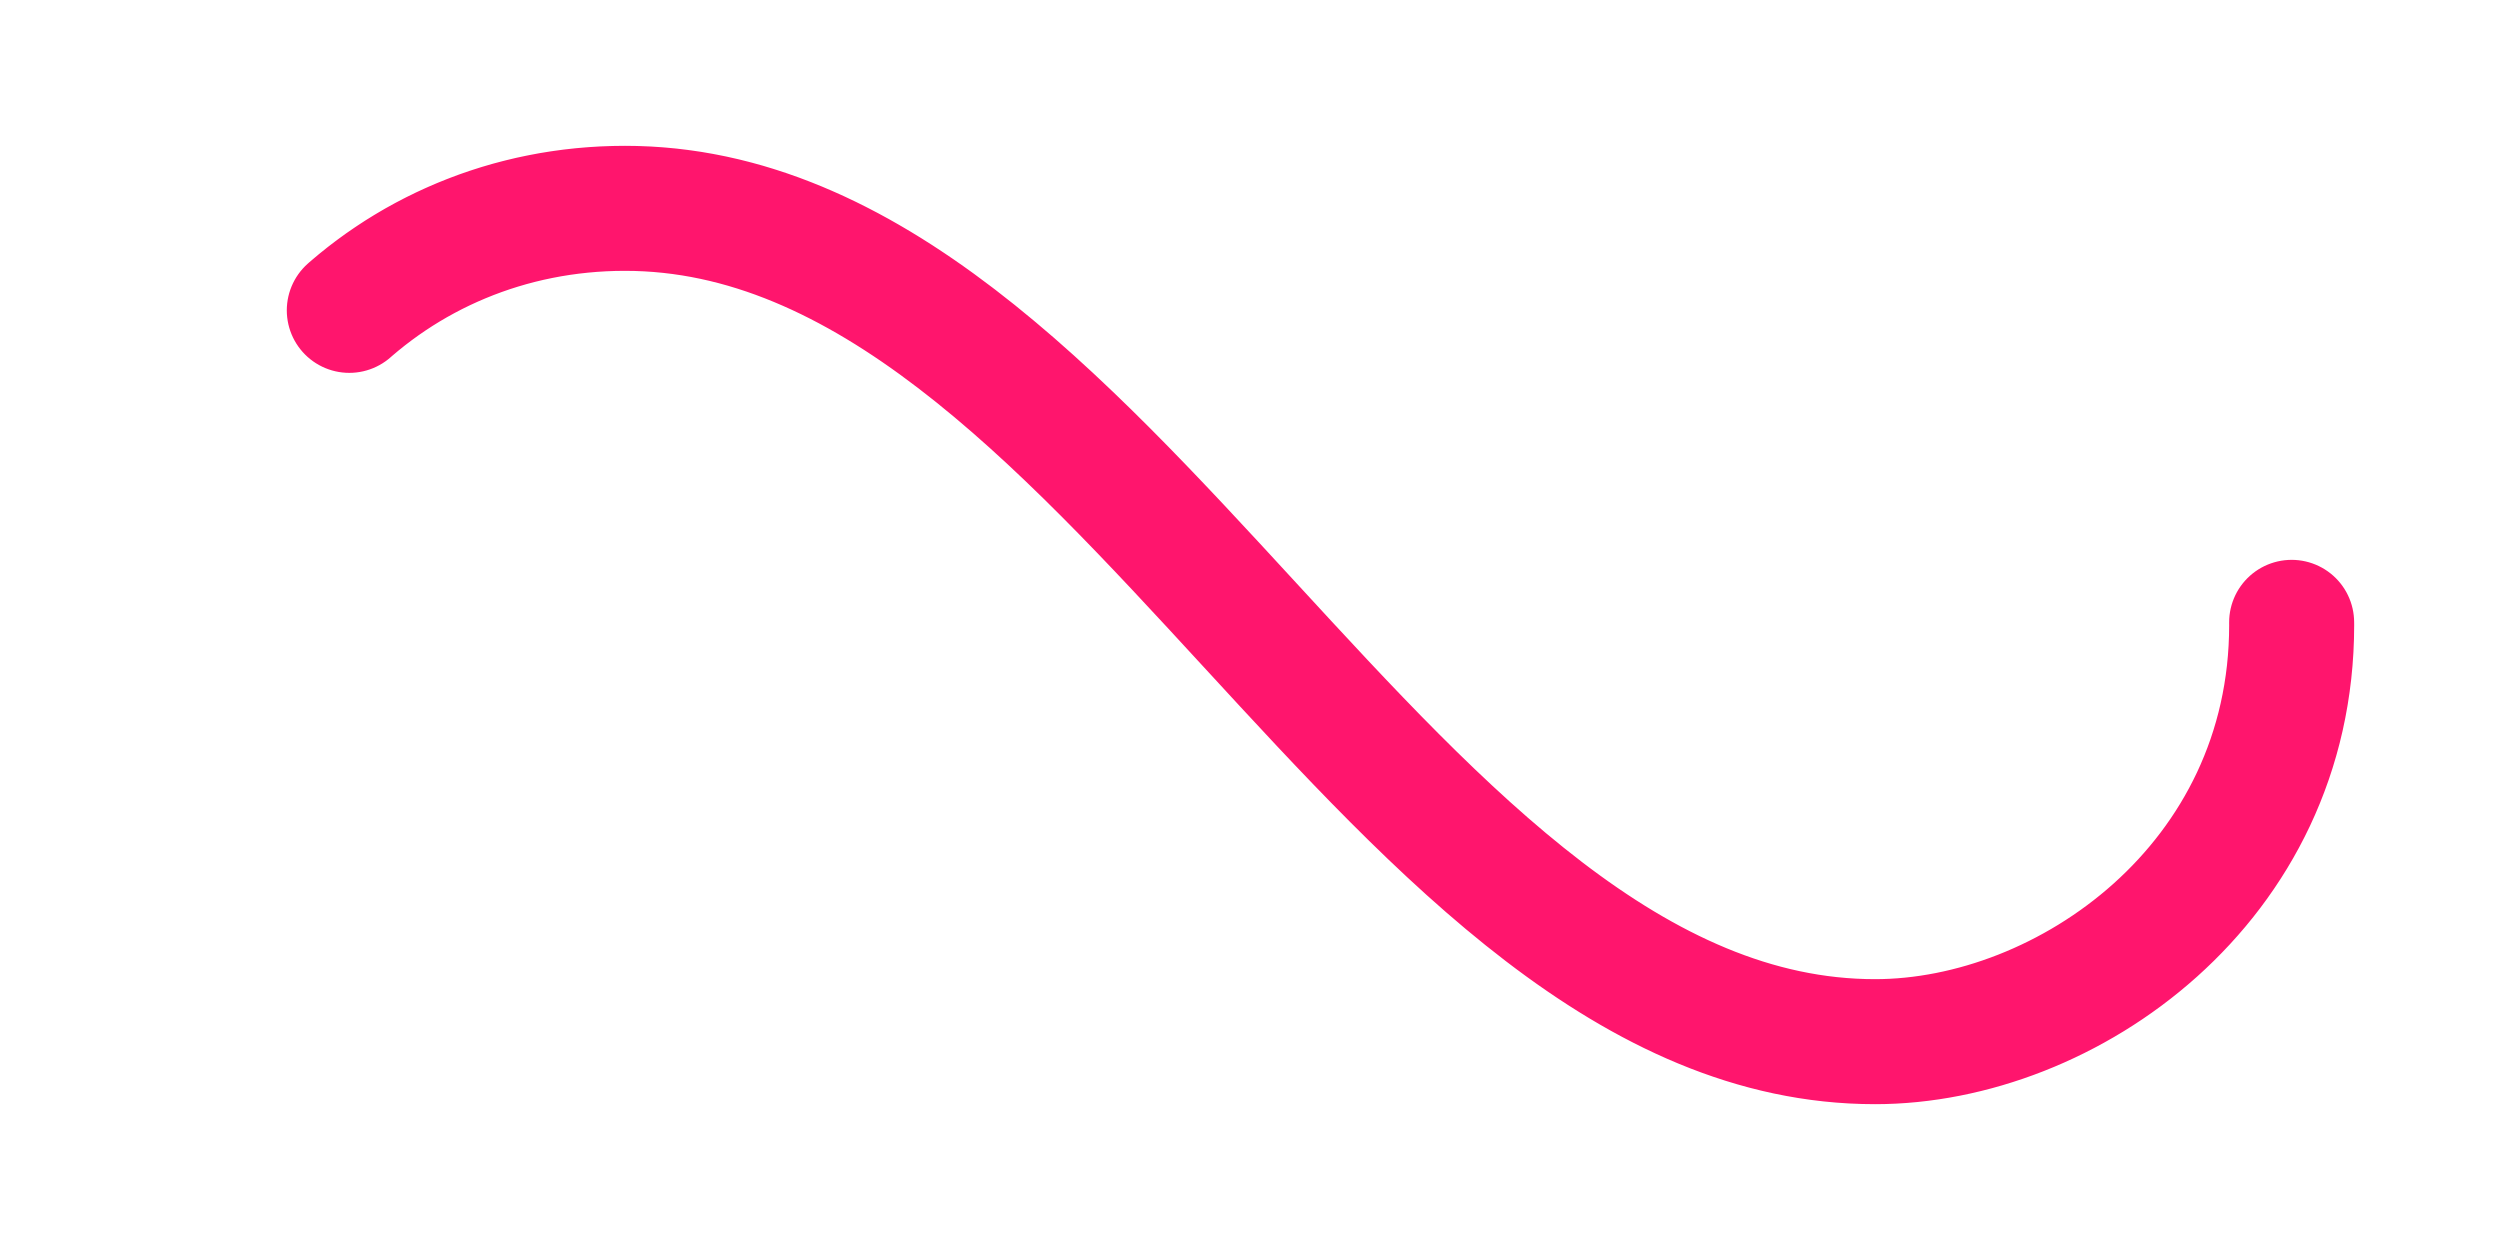
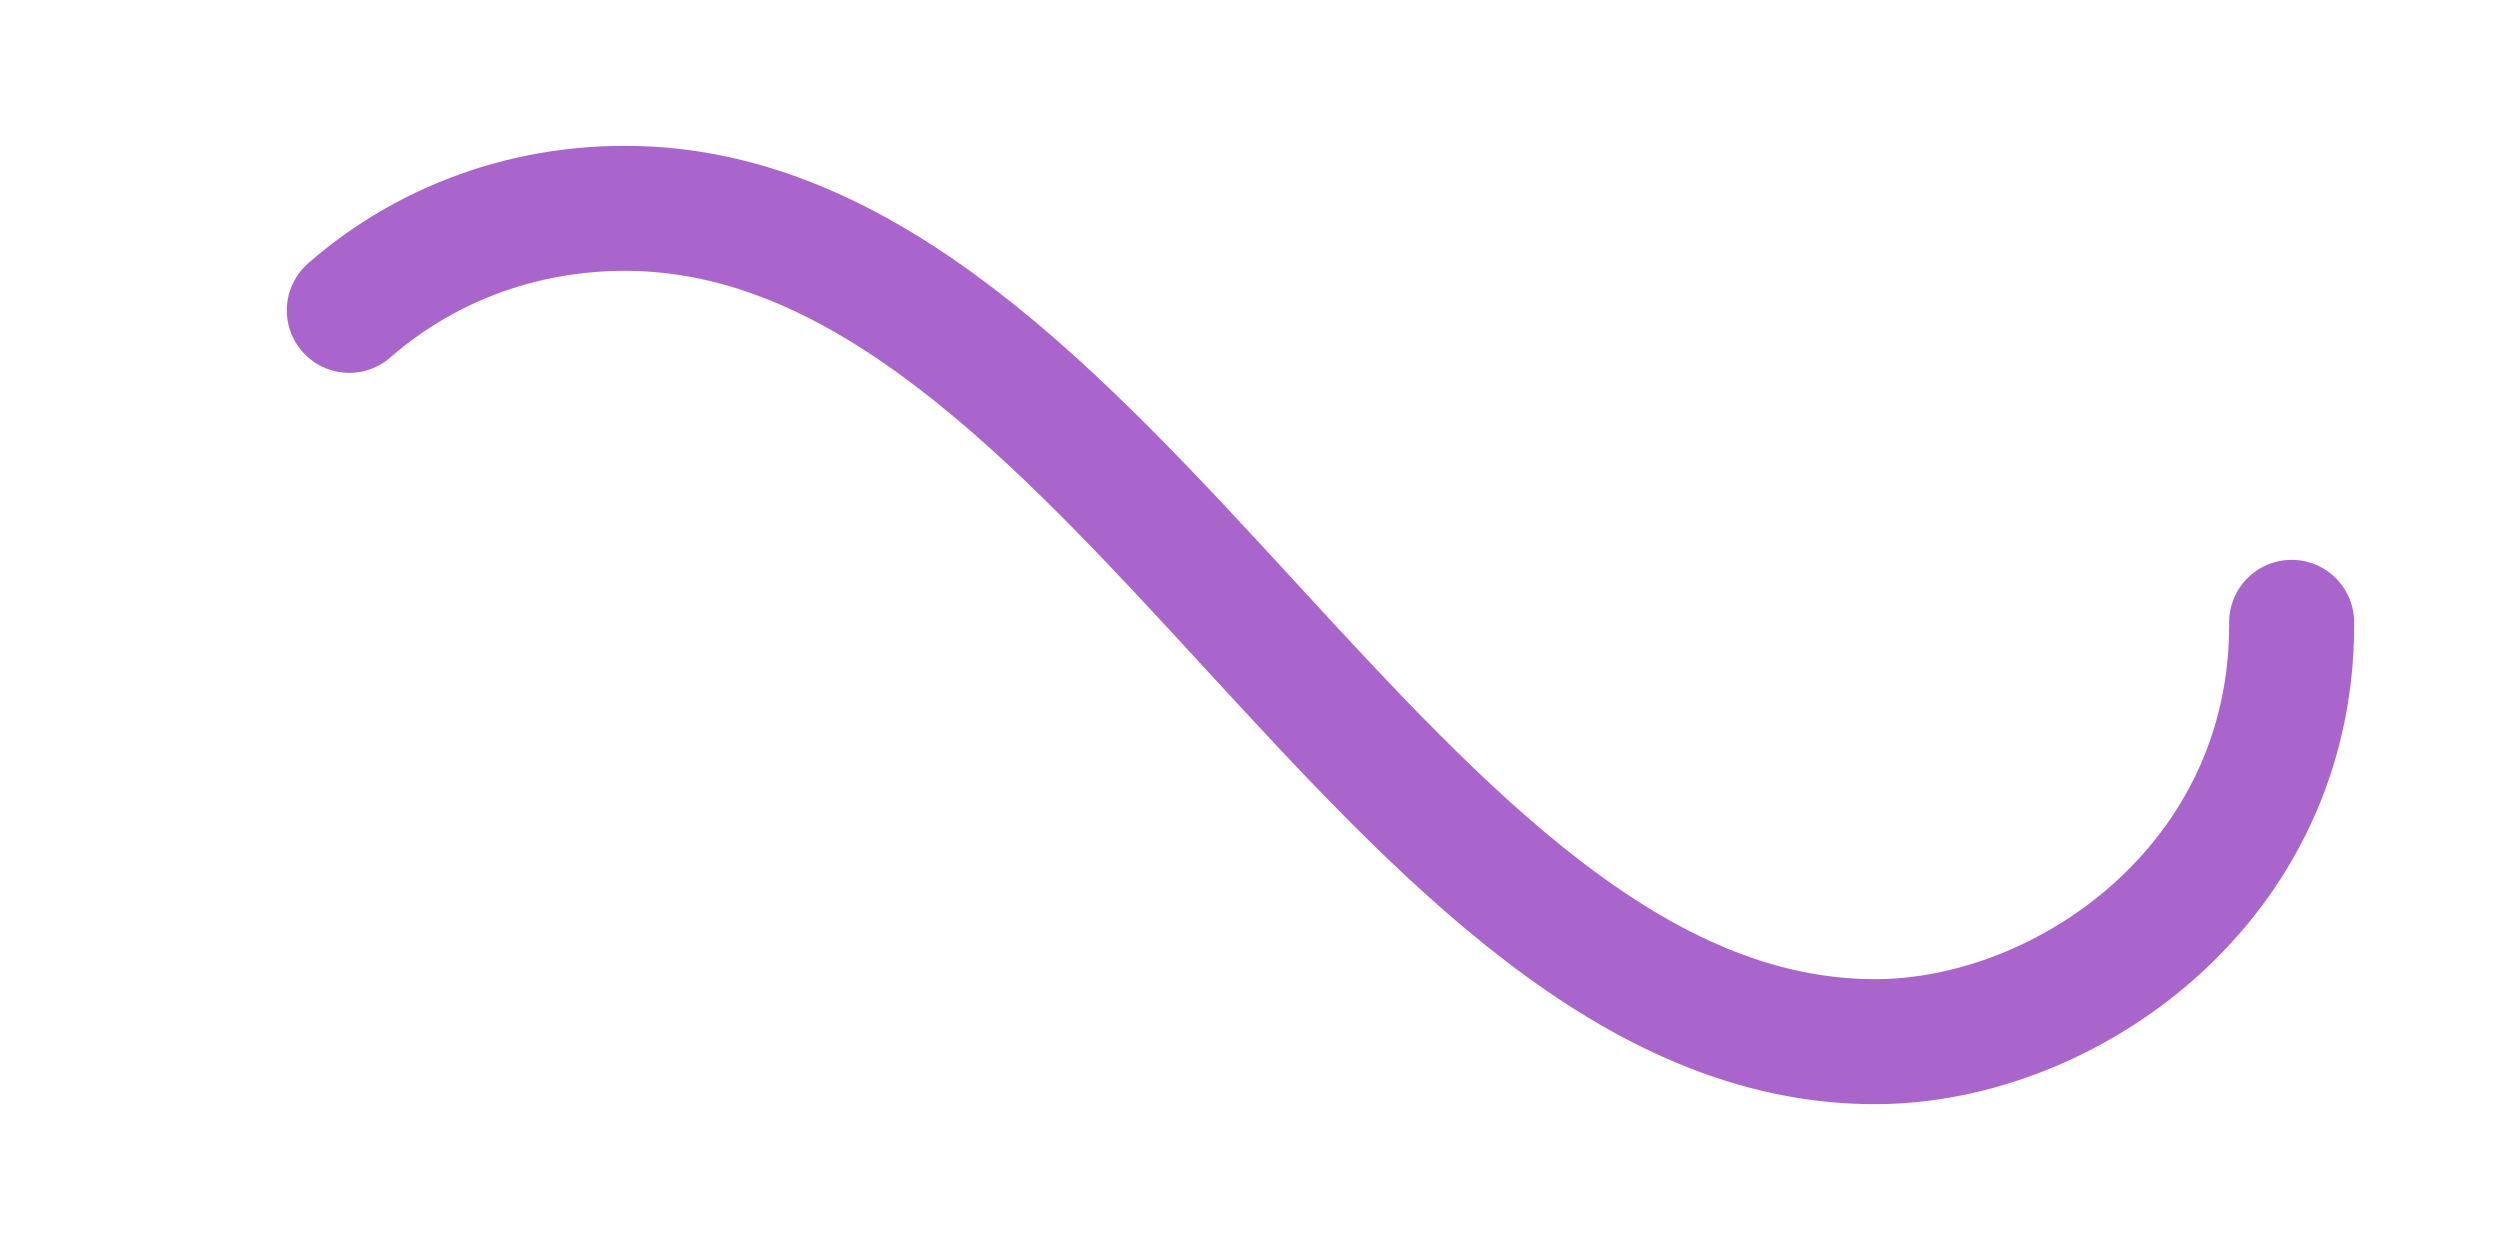
<svg xmlns="http://www.w3.org/2000/svg" viewBox="0 0 300 150">
-   <path fill="none" stroke="#FF156D" stroke-width="15" stroke-linecap="round" stroke-dasharray="300 385" stroke-dashoffset="0" d="M275 75c0 31-27 50-50 50-58 0-92-100-150-100-28 0-50 22-50 50s23 50 50 50c58 0 92-100 150-100 24 0 50 19 50 50Z">
+   <path fill="none" stroke="#aa65cd" stroke-width="15" stroke-linecap="round" stroke-dasharray="300 385" stroke-dashoffset="0" d="M275 75c0 31-27 50-50 50-58 0-92-100-150-100-28 0-50 22-50 50s23 50 50 50c58 0 92-100 150-100 24 0 50 19 50 50Z">
    <animate attributeName="stroke-dashoffset" calcMode="spline" dur="2" values="685;-685" keySplines="0 0 1 1" repeatCount="indefinite" />
  </path>
</svg>
